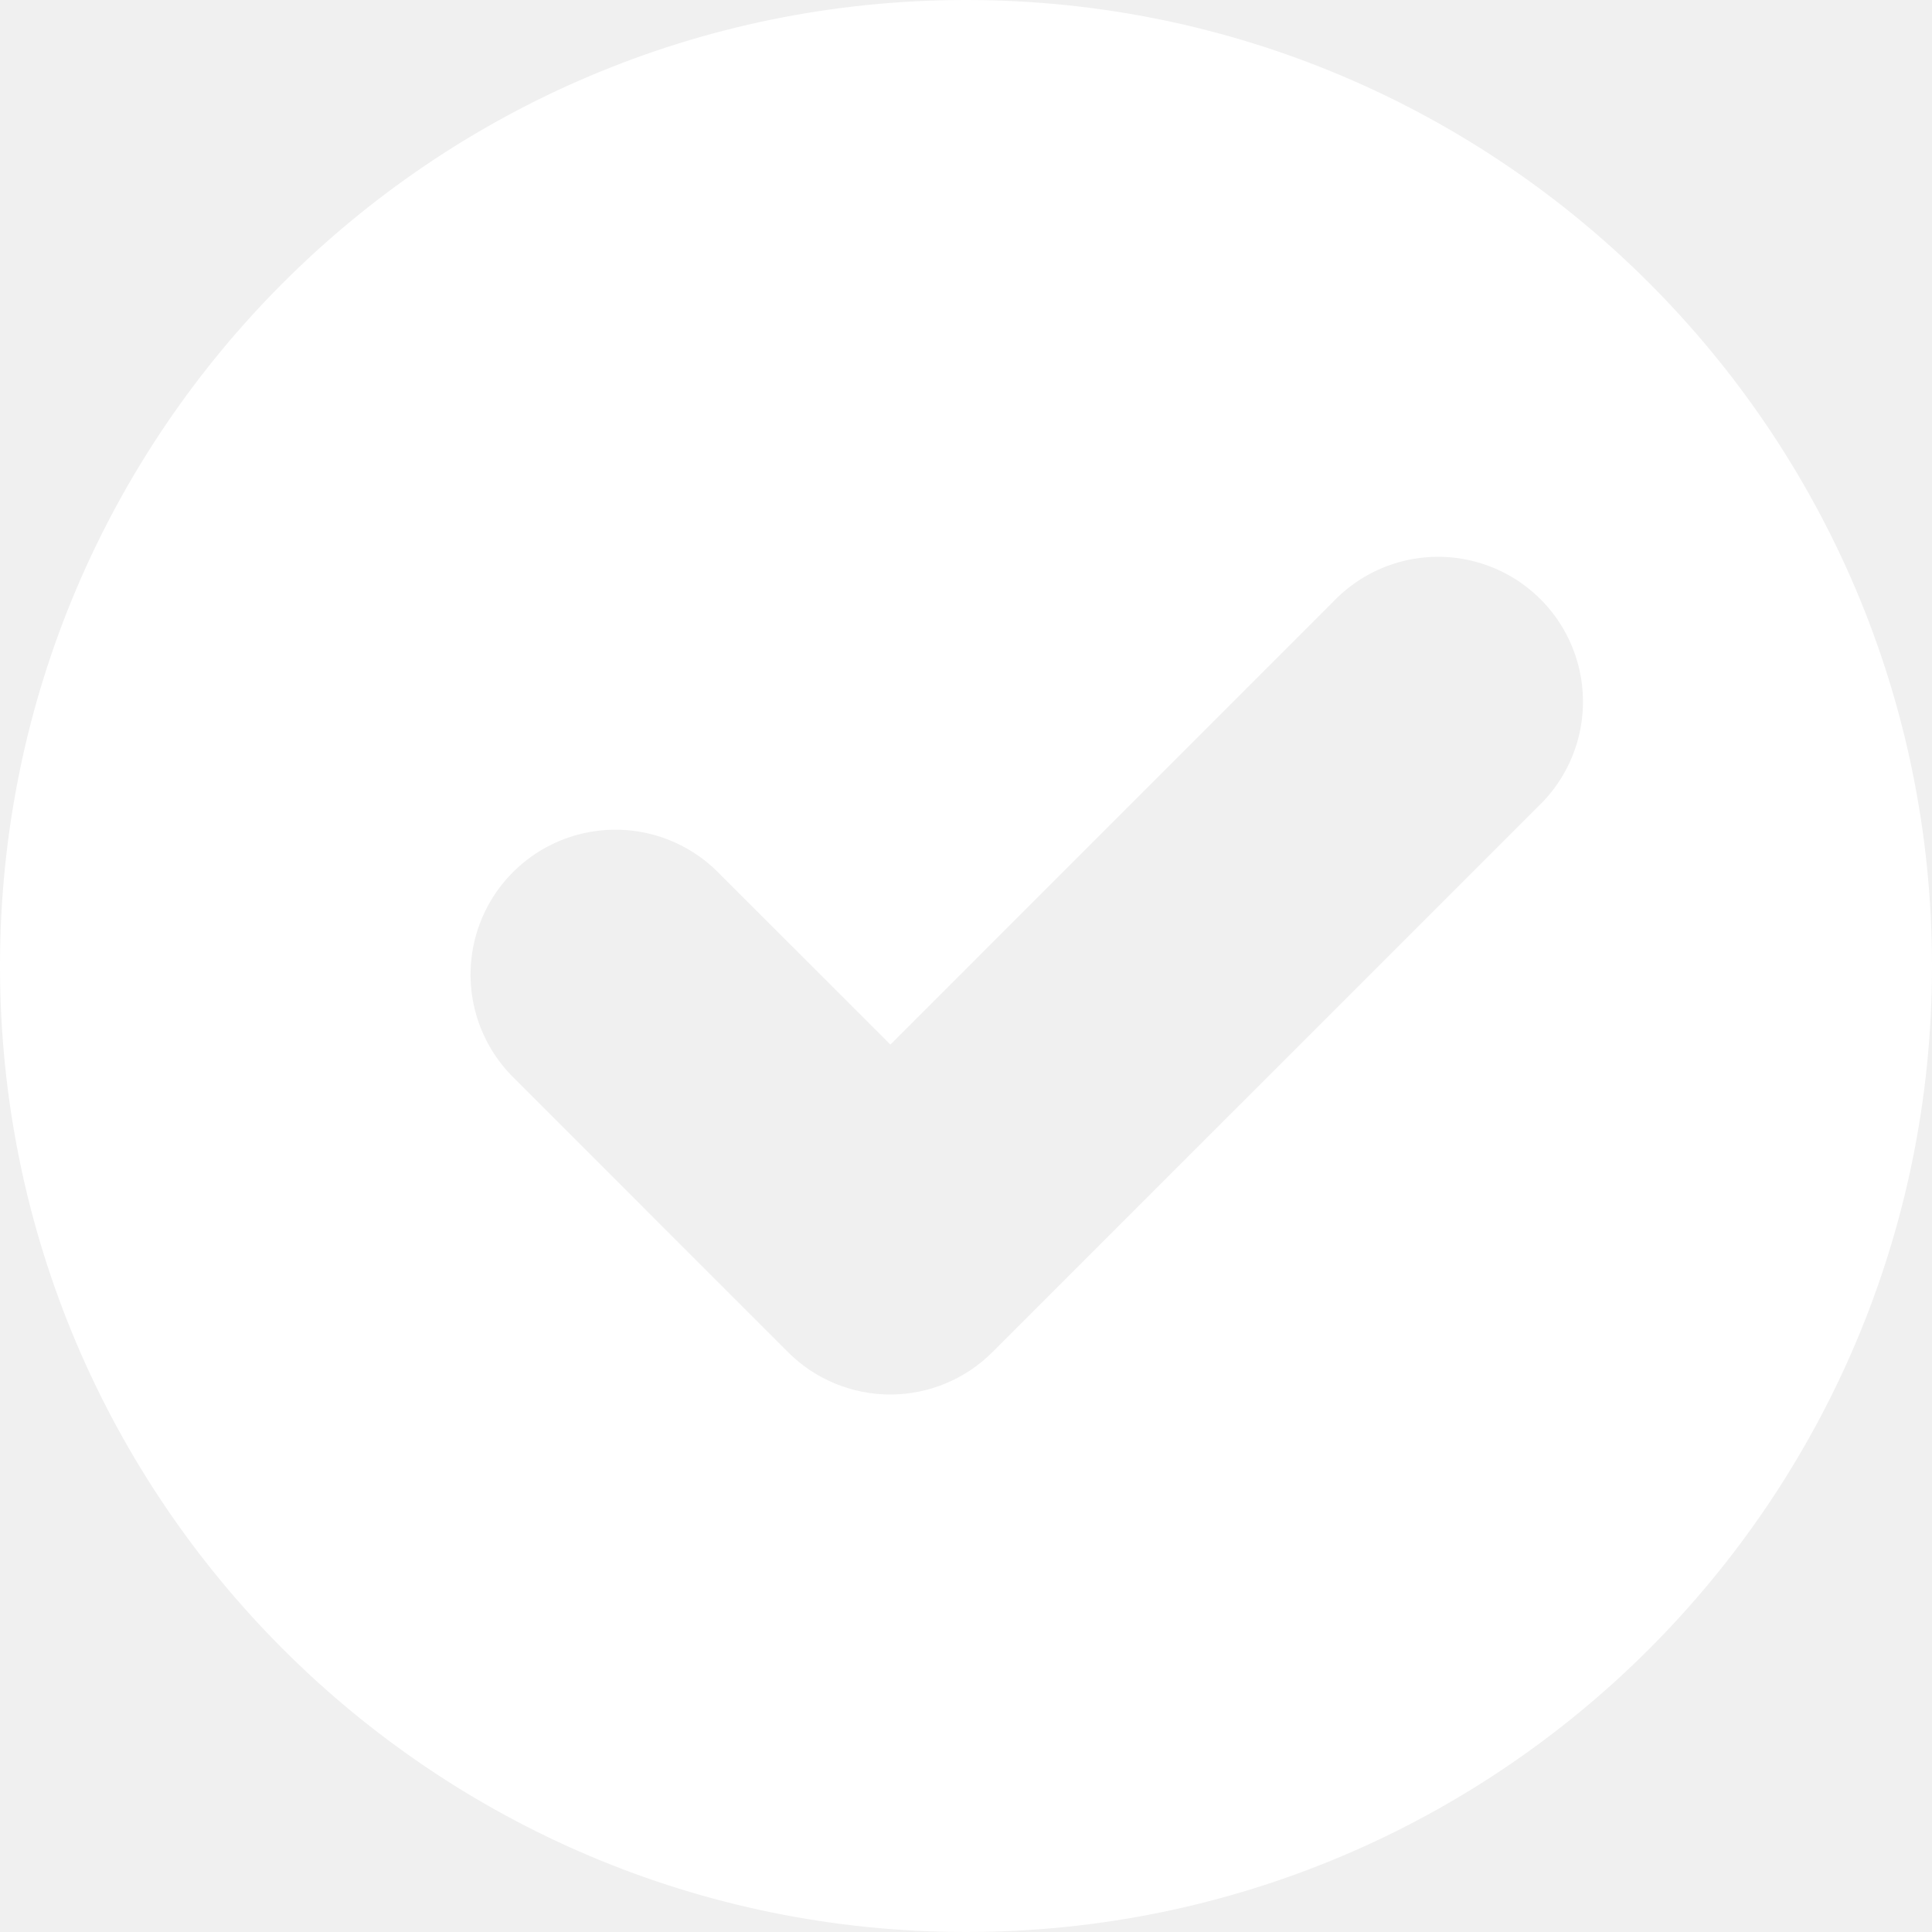
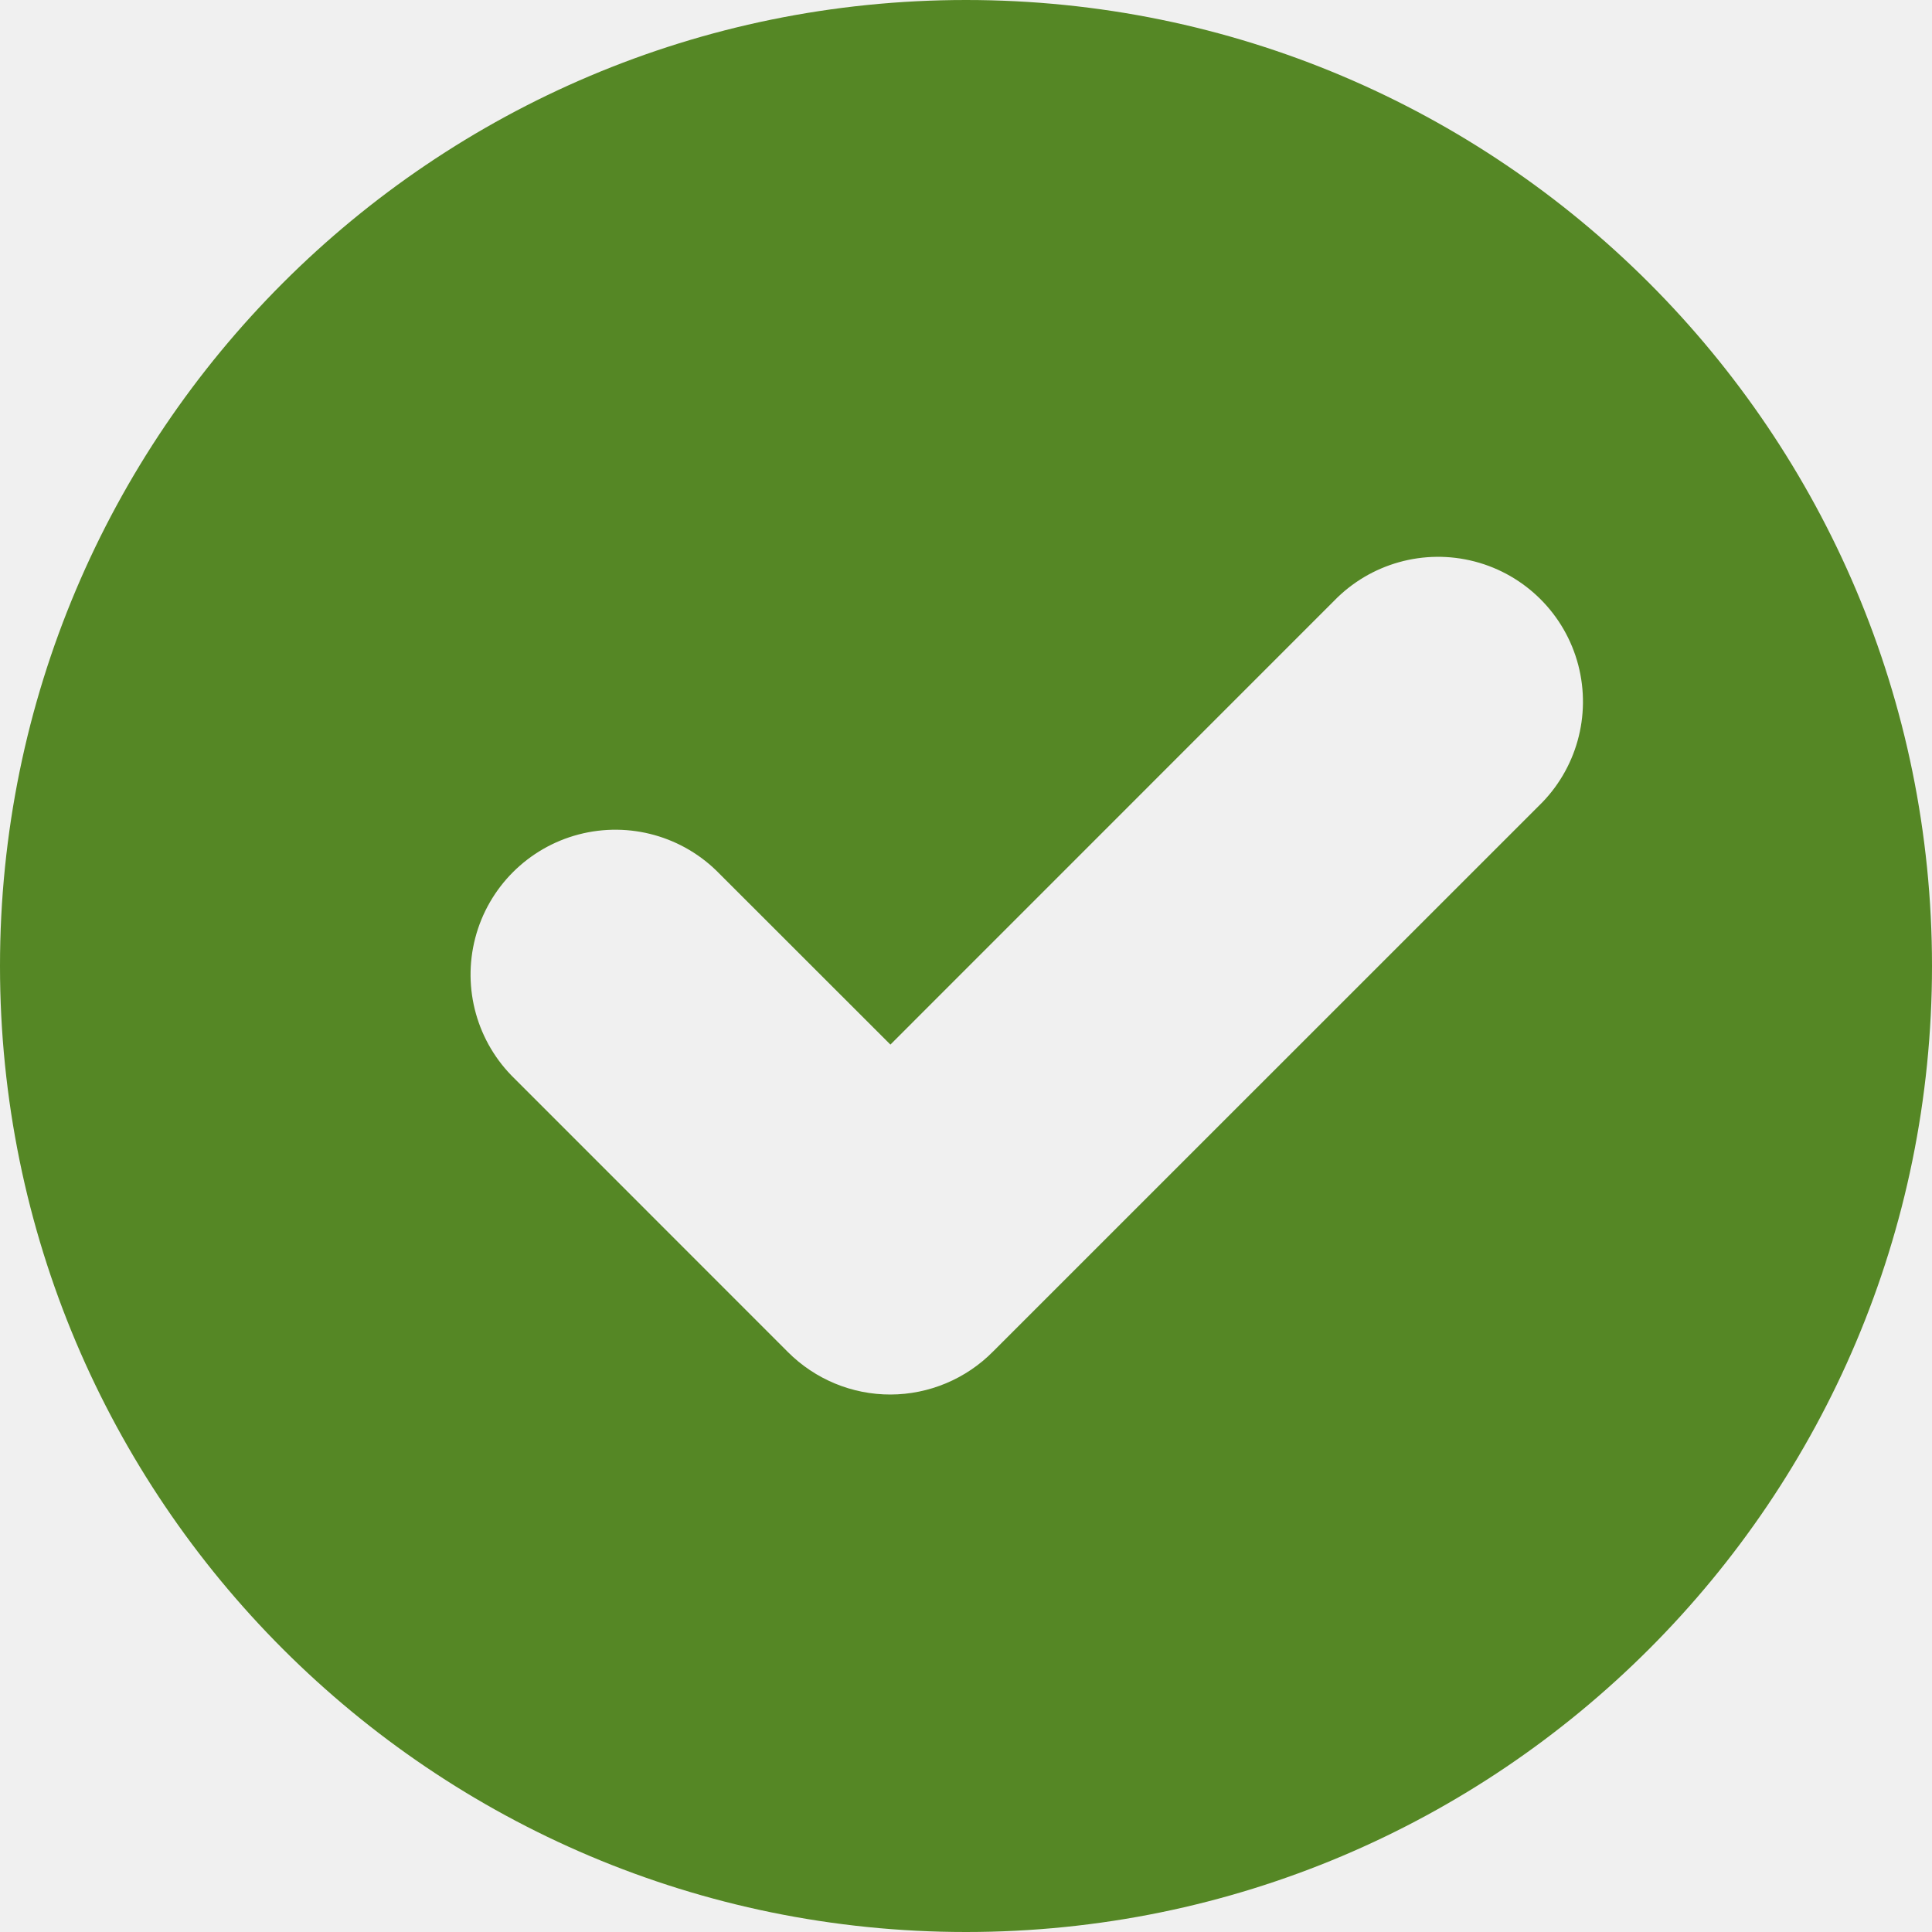
<svg xmlns="http://www.w3.org/2000/svg" width="20" height="20" viewBox="0 0 20 20">
-   <path fill="#FFF" fill-rule="evenodd" d="M9.218 10.814L7.45 9.047a1.5 1.5 0 1 0-2.121 2.121l2.826 2.827a1.496 1.496 0 0 0 2.126-.005l5.648-5.647a1.5 1.5 0 1 0-2.121-2.121l-4.591 4.592zM10 20c5.523 0 10-4.477 10-10S15.523 0 10 0 0 4.477 0 10s4.477 10 10 10z" />
+   <path fill="#558725" fill-rule="evenodd" d="M9.218,10.814 L7.45,9.047 C7.073,8.657 6.516,8.501 5.991,8.638 C5.467,8.775 5.057,9.185 4.92,9.709 C4.783,10.234 4.939,10.791 5.329,11.168 L8.155,13.995 C8.437,14.278 8.82,14.437 9.219,14.436 C9.618,14.435 10.001,14.274 10.281,13.99 L15.929,8.343 C16.319,7.966 16.475,7.409 16.338,6.884 C16.201,6.36 15.791,5.95 15.267,5.813 C14.742,5.676 14.185,5.832 13.808,6.222 L9.217,10.814 L9.218,10.814 Z M10,20 C15.523,20 20,15.523 20,10 C20,4.477 15.523,0 10,0 C4.477,0 0,4.477 0,10 C0,15.523 4.477,20 10,20 Z" />
</svg>
